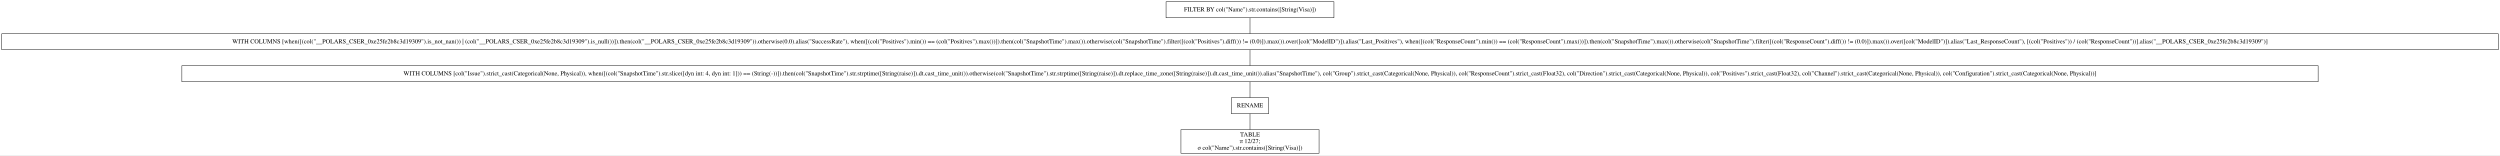
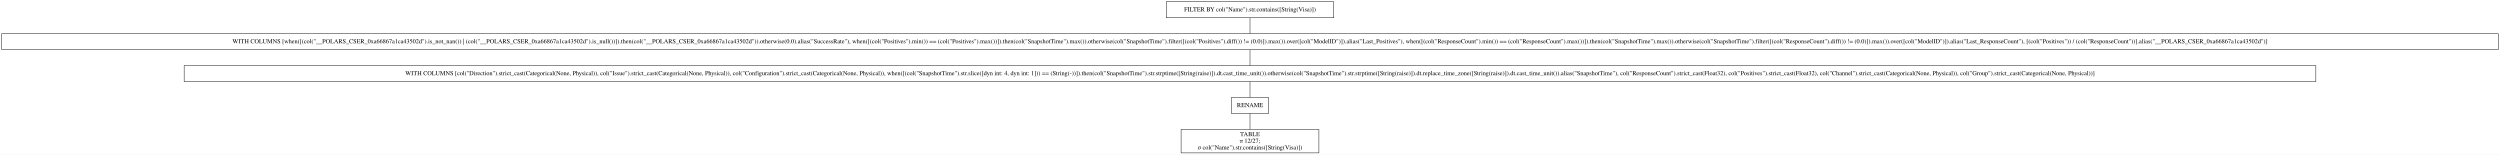
- <svg xmlns="http://www.w3.org/2000/svg" width="5629pt" height="349pt" viewBox="0.00 0.00 5629.00 349.00">
+ <svg xmlns="http://www.w3.org/2000/svg" width="5641pt" height="349pt" viewBox="0.00 0.00 5641.00 349.00">
  <g id="graph0" class="graph" transform="scale(1 1) rotate(0) translate(4 345)">
-     <polygon fill="white" stroke="transparent" points="-4,4 -4,-345 5625,-345 5625,4 -4,4" />
+     <polygon fill="white" stroke="transparent" points="-4,4 -4,-345 5637,-345 5637,4 -4,4" />
    <g id="node1" class="node">
-       <polygon fill="none" stroke="black" points="2999.5,-341 2621.5,-341 2621.5,-305 2999.5,-305 2999.5,-341" />
-       <text text-anchor="middle" x="2810.5" y="-319.3" font-family="Times,serif" font-size="14.00">FILTER BY col("Name").str.contains([String(Visa)])</text>
+       <polygon fill="none" stroke="black" points="3005.5,-341 2627.5,-341 2627.5,-305 3005.5,-305 3005.5,-341" />
+       <text text-anchor="middle" x="2816.5" y="-319.3" font-family="Times,serif" font-size="14.00">FILTER BY col("Name").str.contains([String(Visa)])</text>
    </g>
    <g id="node2" class="node">
-       <polygon fill="none" stroke="black" points="5621,-269 0,-269 0,-233 5621,-233 5621,-269" />
-       <text text-anchor="middle" x="2810.5" y="-247.3" font-family="Times,serif" font-size="14.00">WITH COLUMNS [when([(col("__POLARS_CSER_0xe25fe2b8c3d19309").is_not_nan()) | (col("__POLARS_CSER_0xe25fe2b8c3d19309").is_null())]).then(col("__POLARS_CSER_0xe25fe2b8c3d19309")).otherwise(0.0).alias("SuccessRate"), when([(col("Positives").min()) == (col("Positives").max())]).then(col("SnapshotTime").max()).otherwise(col("SnapshotTime").filter([(col("Positives").diff()) != (0.0)]).max()).over([col("ModelID")]).alias("Last_Positives"), when([(col("ResponseCount").min()) == (col("ResponseCount").max())]).then(col("SnapshotTime").max()).otherwise(col("SnapshotTime").filter([(col("ResponseCount").diff()) != (0.0)]).max()).over([col("ModelID")]).alias("Last_ResponseCount"), [(col("Positives")) / (col("ResponseCount"))].alias("__POLARS_CSER_0xe25fe2b8c3d19309")]</text>
+       <polygon fill="none" stroke="black" points="5633,-269 0,-269 0,-233 5633,-233 5633,-269" />
+       <text text-anchor="middle" x="2816.5" y="-247.3" font-family="Times,serif" font-size="14.00">WITH COLUMNS [when([(col("__POLARS_CSER_0xa66867a1ca43502d").is_not_nan()) | (col("__POLARS_CSER_0xa66867a1ca43502d").is_null())]).then(col("__POLARS_CSER_0xa66867a1ca43502d")).otherwise(0.0).alias("SuccessRate"), when([(col("Positives").min()) == (col("Positives").max())]).then(col("SnapshotTime").max()).otherwise(col("SnapshotTime").filter([(col("Positives").diff()) != (0.0)]).max()).over([col("ModelID")]).alias("Last_Positives"), when([(col("ResponseCount").min()) == (col("ResponseCount").max())]).then(col("SnapshotTime").max()).otherwise(col("SnapshotTime").filter([(col("ResponseCount").diff()) != (0.0)]).max()).over([col("ModelID")]).alias("Last_ResponseCount"), [(col("Positives")) / (col("ResponseCount"))].alias("__POLARS_CSER_0xa66867a1ca43502d")]</text>
    </g>
    <g id="edge1" class="edge">
-       <path fill="none" stroke="black" d="M2810.5,-304.7C2810.5,-293.85 2810.5,-279.92 2810.5,-269.1" />
+       <path fill="none" stroke="black" d="M2816.5,-304.7C2816.5,-293.85 2816.5,-279.92 2816.5,-269.1" />
    </g>
    <g id="node3" class="node">
-       <polygon fill="none" stroke="black" points="5215.5,-197 405.5,-197 405.5,-161 5215.5,-161 5215.5,-197" />
-       <text text-anchor="middle" x="2810.5" y="-175.3" font-family="Times,serif" font-size="14.00">WITH COLUMNS [col("Issue").strict_cast(Categorical(None, Physical)), when([(col("SnapshotTime").str.slice([dyn int: 4, dyn int: 1])) == (String(-))]).then(col("SnapshotTime").str.strptime([String(raise)]).dt.cast_time_unit()).otherwise(col("SnapshotTime").str.strptime([String(raise)]).dt.replace_time_zone([String(raise)]).dt.cast_time_unit()).alias("SnapshotTime"), col("Group").strict_cast(Categorical(None, Physical)), col("ResponseCount").strict_cast(Float32), col("Direction").strict_cast(Categorical(None, Physical)), col("Positives").strict_cast(Float32), col("Channel").strict_cast(Categorical(None, Physical)), col("Configuration").strict_cast(Categorical(None, Physical))]</text>
+       <polygon fill="none" stroke="black" points="5221.5,-197 411.5,-197 411.5,-161 5221.5,-161 5221.5,-197" />
+       <text text-anchor="middle" x="2816.5" y="-175.3" font-family="Times,serif" font-size="14.00">WITH COLUMNS [col("Direction").strict_cast(Categorical(None, Physical)), col("Issue").strict_cast(Categorical(None, Physical)), col("Configuration").strict_cast(Categorical(None, Physical)), when([(col("SnapshotTime").str.slice([dyn int: 4, dyn int: 1])) == (String(-))]).then(col("SnapshotTime").str.strptime([String(raise)]).dt.cast_time_unit()).otherwise(col("SnapshotTime").str.strptime([String(raise)]).dt.replace_time_zone([String(raise)]).dt.cast_time_unit()).alias("SnapshotTime"), col("ResponseCount").strict_cast(Float32), col("Positives").strict_cast(Float32), col("Channel").strict_cast(Categorical(None, Physical)), col("Group").strict_cast(Categorical(None, Physical))]</text>
    </g>
    <g id="edge2" class="edge">
-       <path fill="none" stroke="black" d="M2810.5,-232.7C2810.5,-221.85 2810.5,-207.92 2810.5,-197.1" />
+       <path fill="none" stroke="black" d="M2816.5,-232.7C2816.5,-221.85 2816.5,-207.92 2816.5,-197.1" />
    </g>
    <g id="node4" class="node">
-       <polygon fill="none" stroke="black" points="2852.5,-125 2768.5,-125 2768.5,-89 2852.5,-89 2852.5,-125" />
-       <text text-anchor="middle" x="2810.5" y="-103.3" font-family="Times,serif" font-size="14.00">RENAME</text>
+       <polygon fill="none" stroke="black" points="2858.5,-125 2774.5,-125 2774.5,-89 2858.5,-89 2858.5,-125" />
+       <text text-anchor="middle" x="2816.5" y="-103.3" font-family="Times,serif" font-size="14.00">RENAME</text>
    </g>
    <g id="edge3" class="edge">
-       <path fill="none" stroke="black" d="M2810.5,-160.7C2810.5,-149.85 2810.5,-135.92 2810.5,-125.1" />
+       <path fill="none" stroke="black" d="M2816.5,-160.7C2816.5,-149.85 2816.5,-135.92 2816.5,-125.1" />
    </g>
    <g id="node5" class="node">
-       <polygon fill="none" stroke="black" points="2966,-53 2655,-53 2655,0 2966,0 2966,-53" />
-       <text text-anchor="middle" x="2810.5" y="-37.8" font-family="Times,serif" font-size="14.00">TABLE</text>
-       <text text-anchor="middle" x="2810.5" y="-22.8" font-family="Times,serif" font-size="14.00">π 12/27;</text>
-       <text text-anchor="middle" x="2810.5" y="-7.8" font-family="Times,serif" font-size="14.00">σ col("Name").str.contains([String(Visa)])</text>
+       <polygon fill="none" stroke="black" points="2972,-53 2661,-53 2661,0 2972,0 2972,-53" />
+       <text text-anchor="middle" x="2816.5" y="-37.8" font-family="Times,serif" font-size="14.00">TABLE</text>
+       <text text-anchor="middle" x="2816.5" y="-22.8" font-family="Times,serif" font-size="14.00">π 12/27;</text>
+       <text text-anchor="middle" x="2816.5" y="-7.8" font-family="Times,serif" font-size="14.00">σ col("Name").str.contains([String(Visa)])</text>
    </g>
    <g id="edge4" class="edge">
-       <path fill="none" stroke="black" d="M2810.5,-88.97C2810.5,-78.51 2810.5,-64.9 2810.5,-53.16" />
+       <path fill="none" stroke="black" d="M2816.5,-88.97C2816.5,-78.51 2816.5,-64.9 2816.5,-53.16" />
    </g>
  </g>
</svg>
